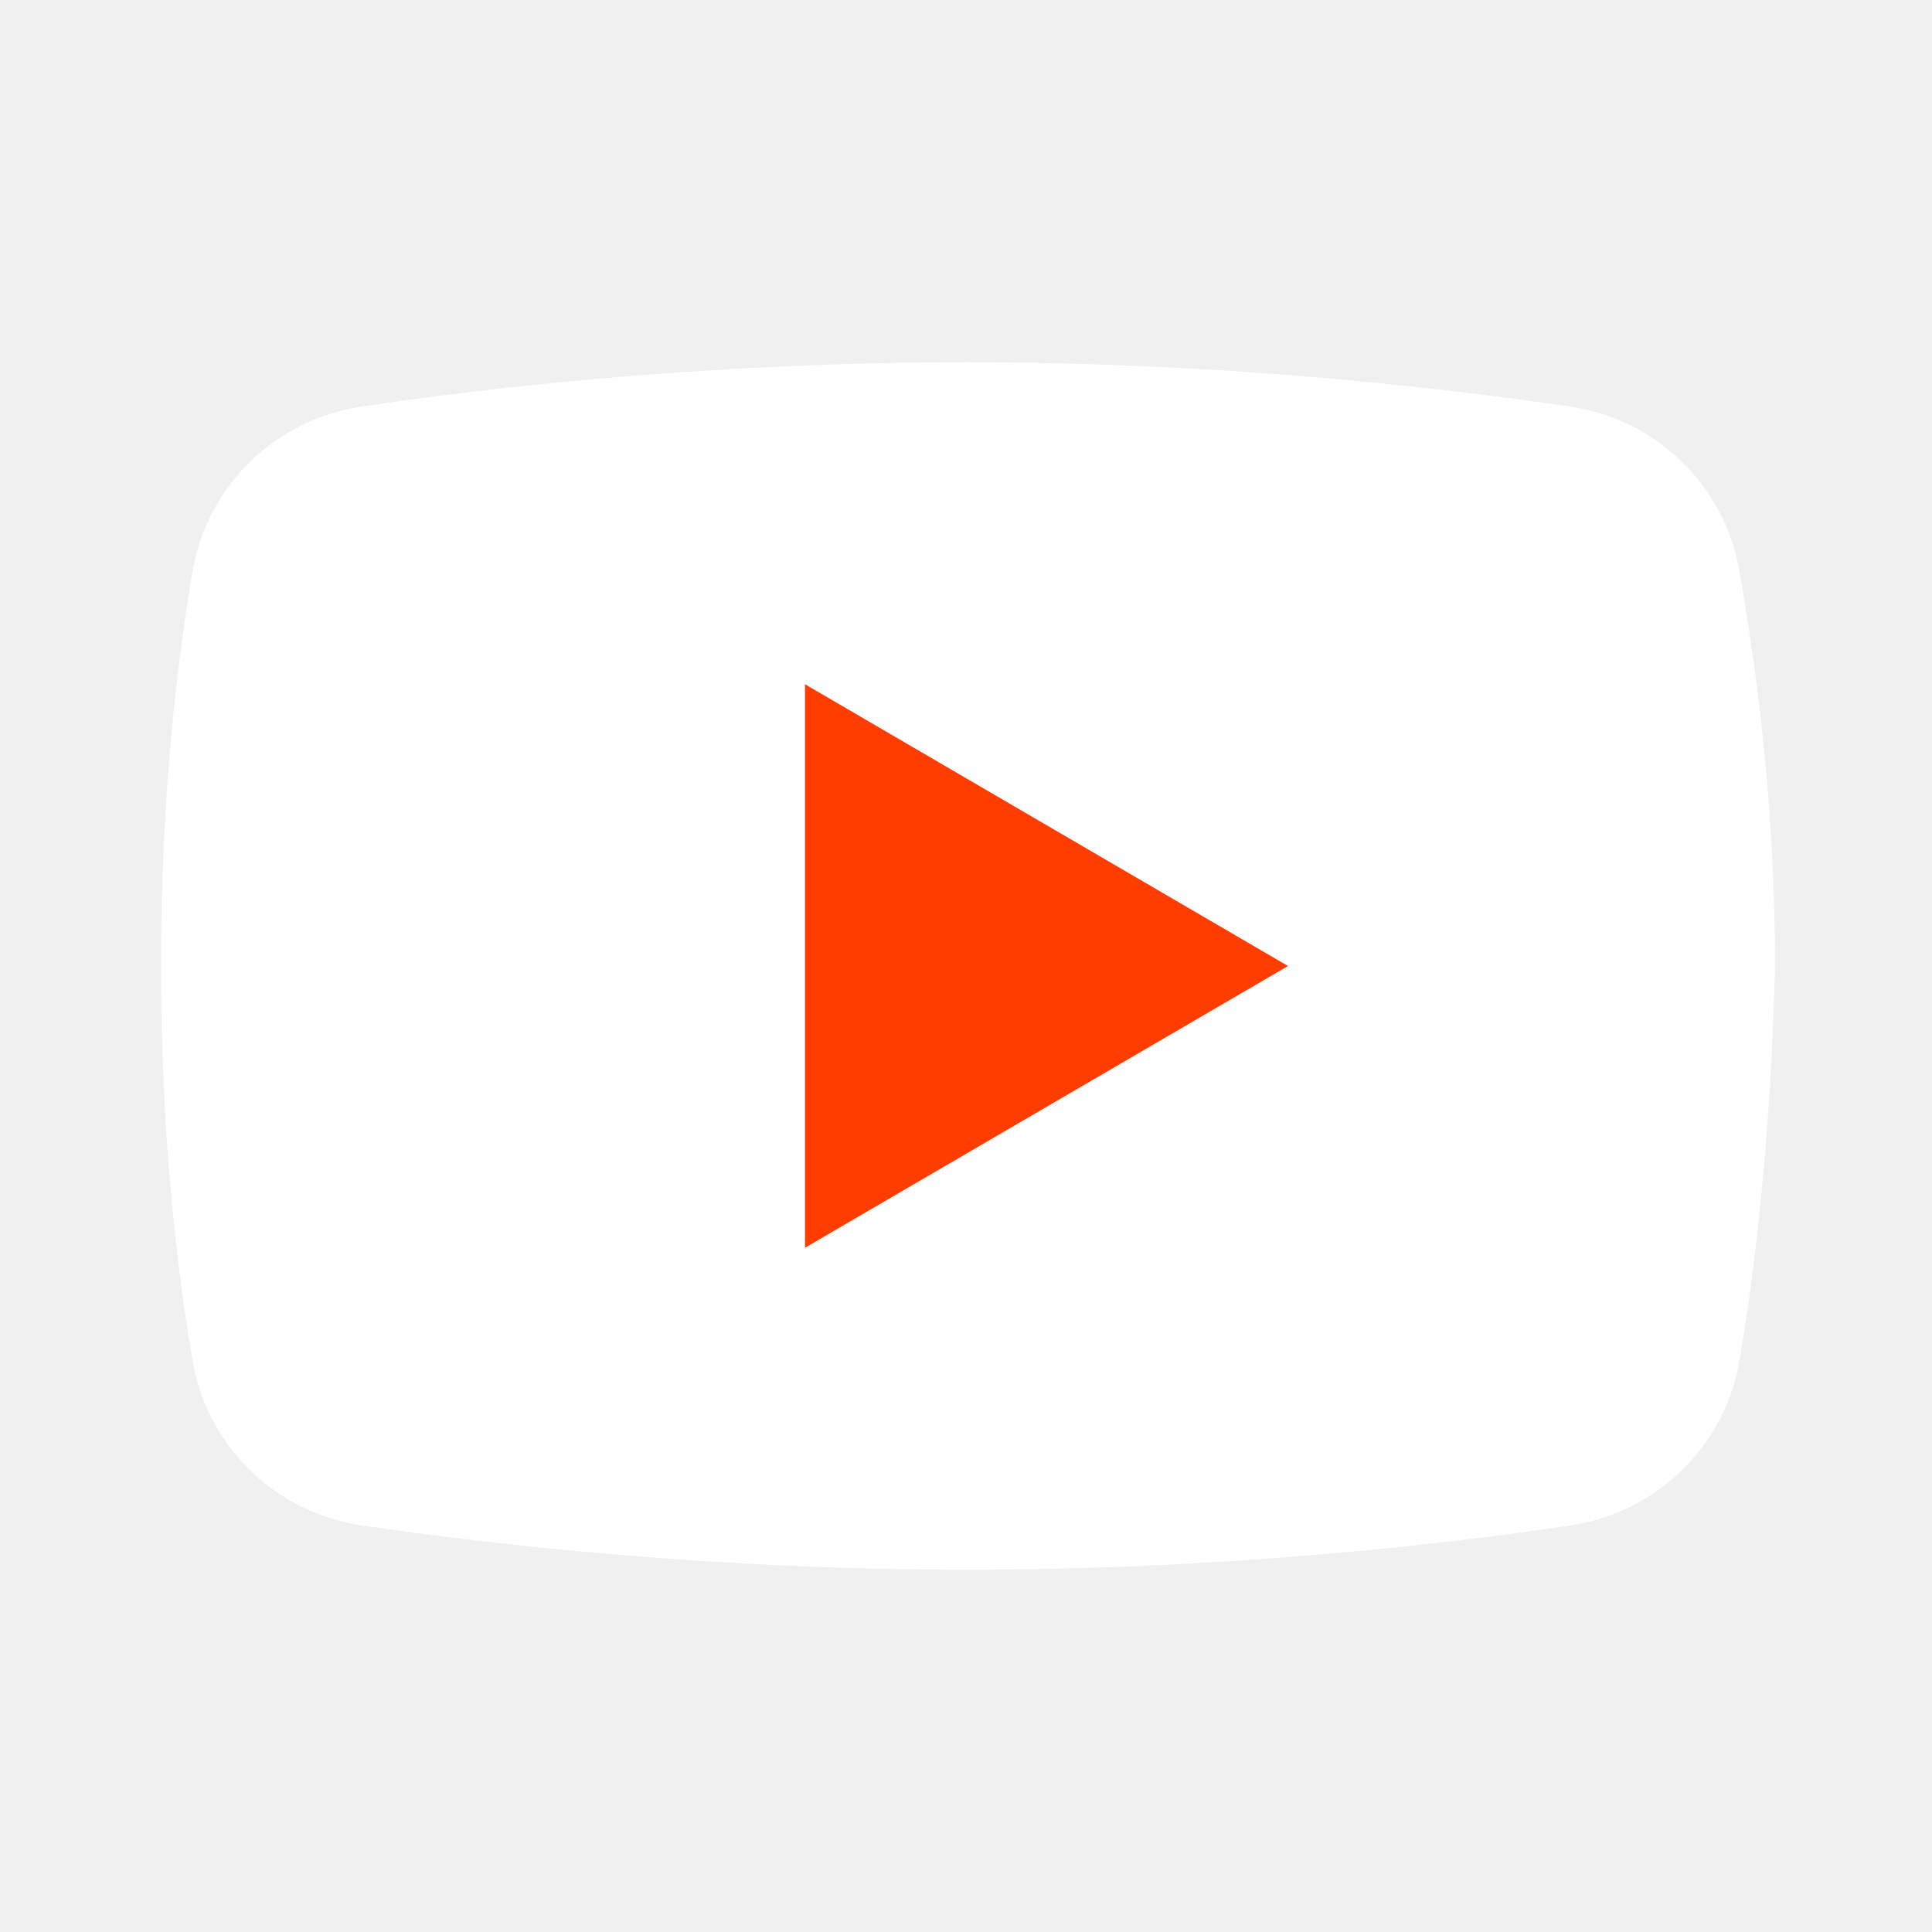
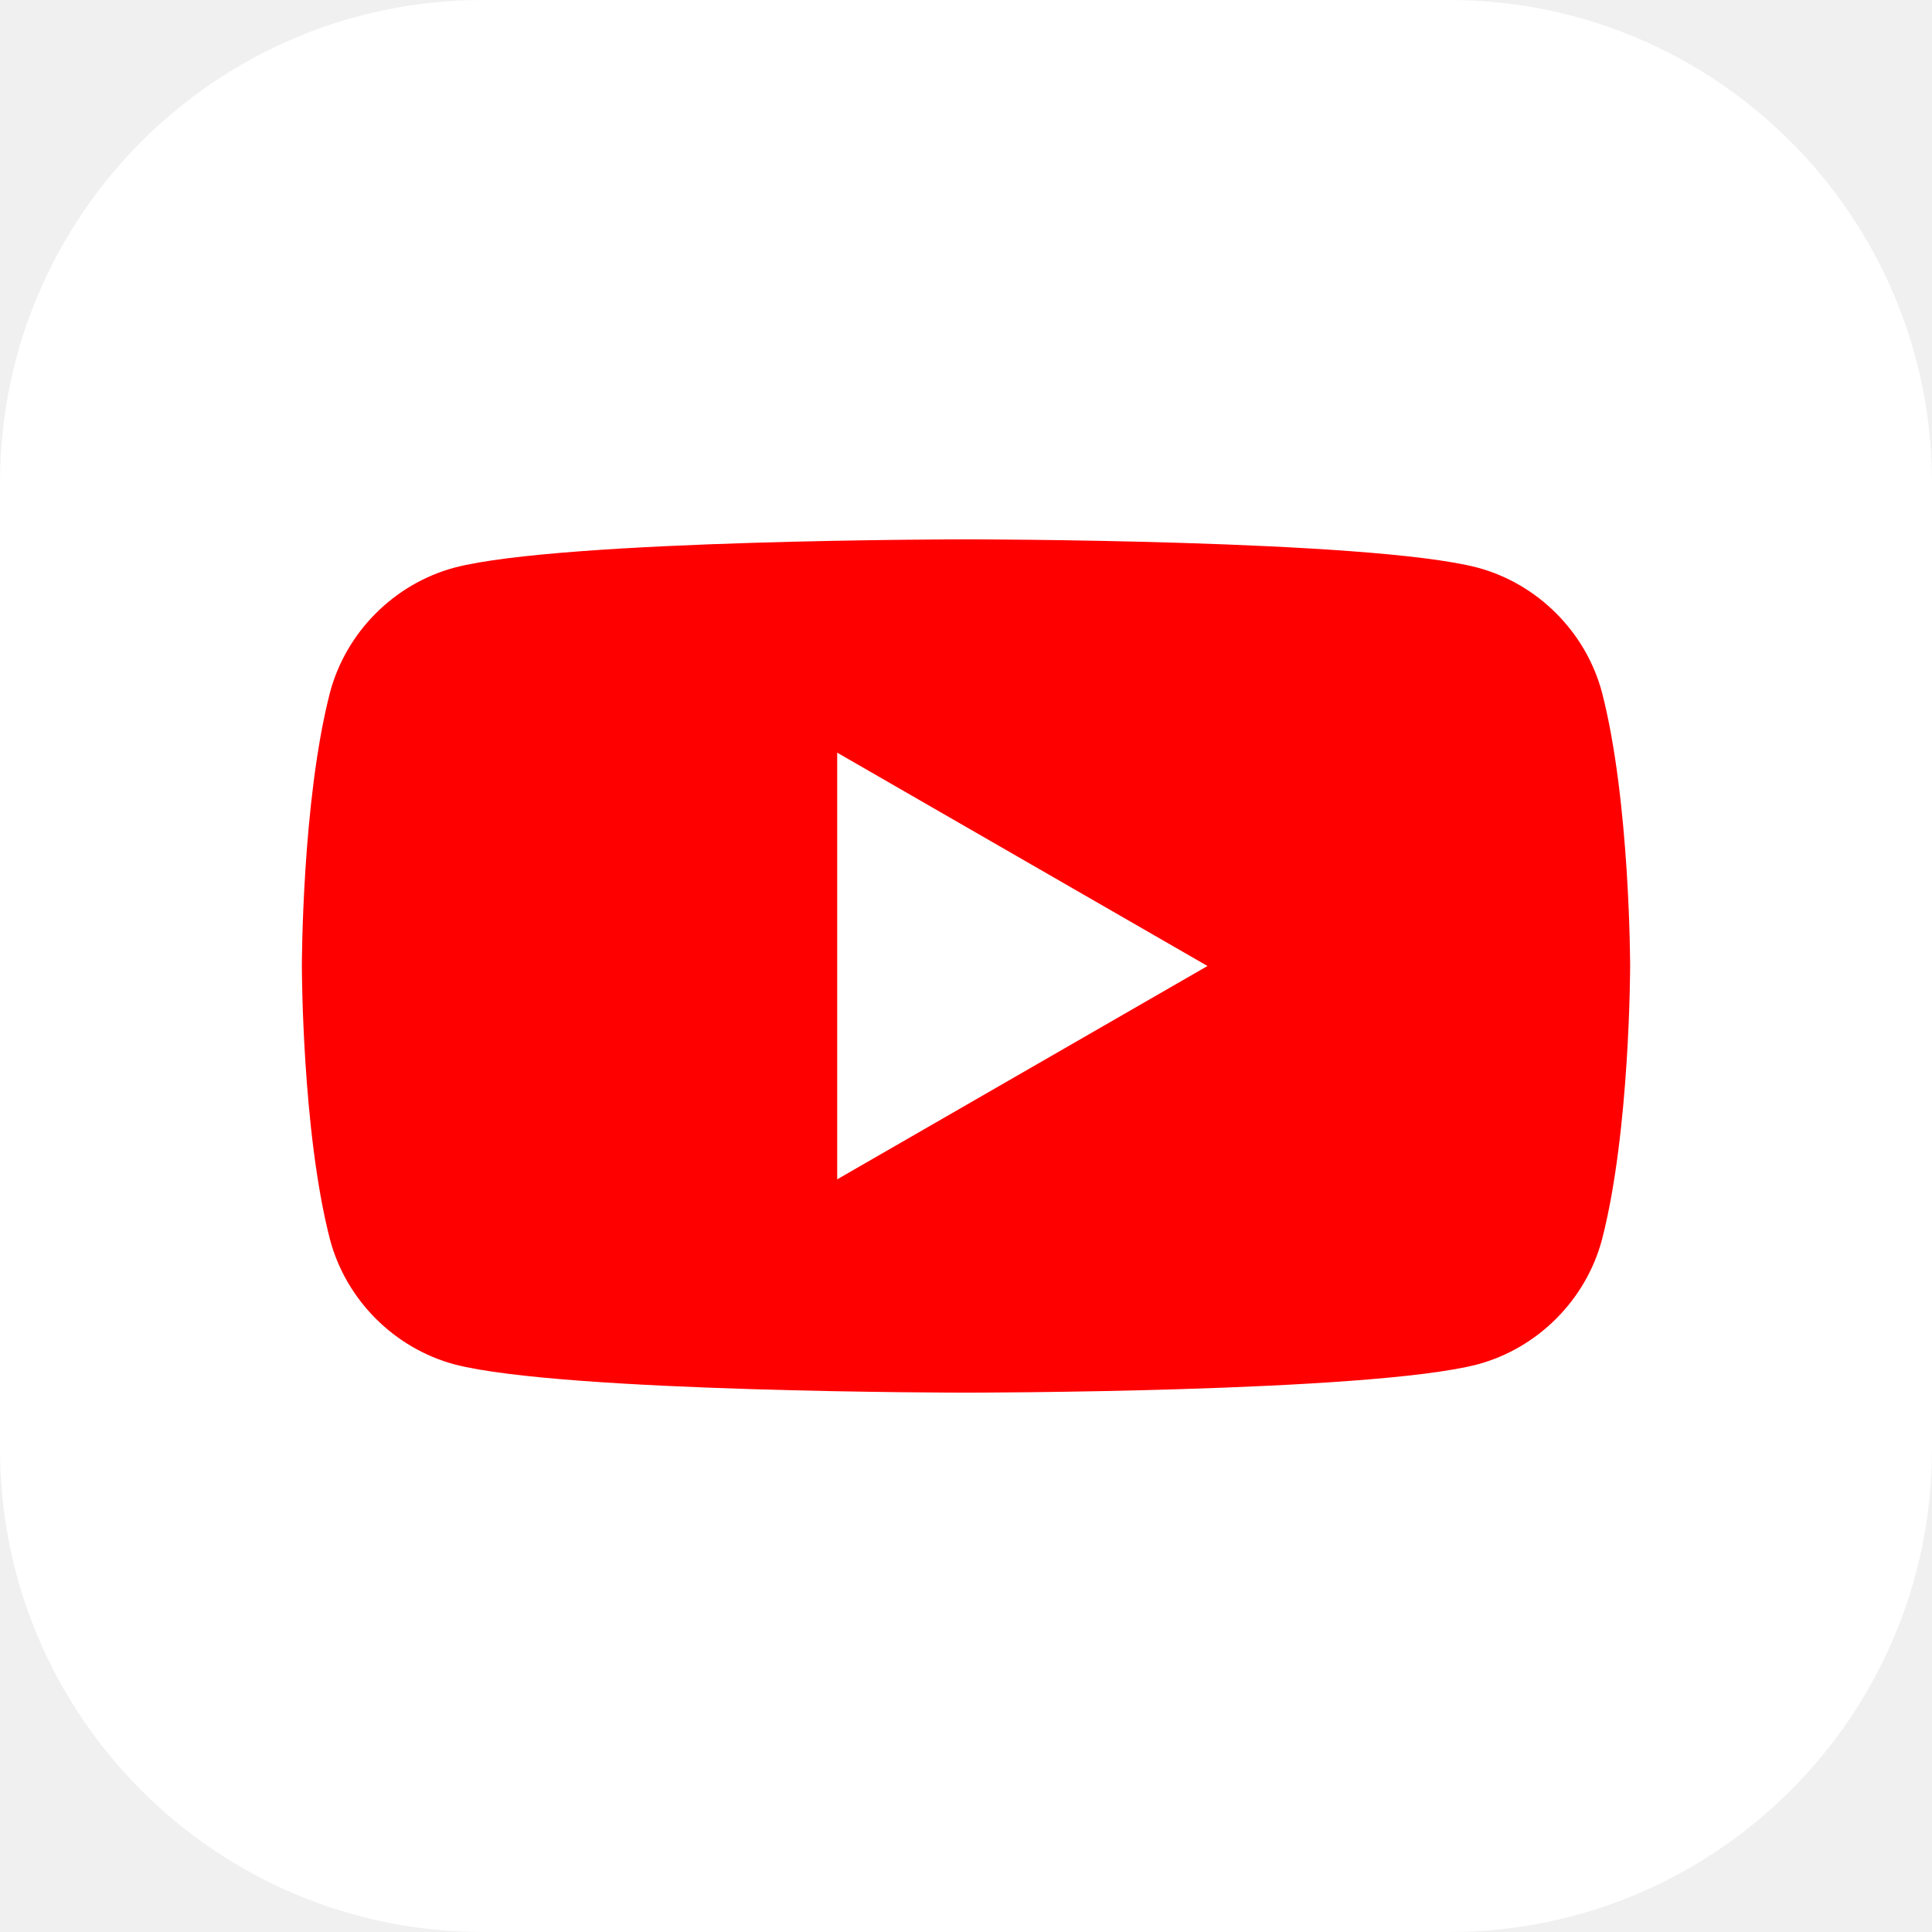
- <svg xmlns="http://www.w3.org/2000/svg" viewBox="0 0 48 48" width="144px" height="144px">
-   <path fill="#FFFFFF" d="M43.2,33.9c-0.4,2.1-2.1,3.7-4.2,4c-3.3,0.5-8.8,1.1-15,1.1c-6.1,0-11.6-0.6-15-1.1c-2.1-0.3-3.8-1.9-4.2-4C4.4,31.6,4,28.2,4,24c0-4.2,0.4-7.6,0.8-9.9c0.4-2.1,2.1-3.7,4.2-4C12.3,9.6,17.8,9,24,9c6.2,0,11.6,0.6,15,1.1c2.1,0.3,3.8,1.9,4.2,4c0.4,2.3,0.9,5.7,0.9,9.9C44,28.2,43.6,31.6,43.2,33.9z" />
-   <path fill="#FF3D00" d="M20 31L20 17 32 24z" />
+ <svg xmlns="http://www.w3.org/2000/svg" viewBox="0 0 48 48" width="144" height="144" role="img" aria-label="YouTube">
+   <rect width="48" height="48" rx="12" fill="#FFFFFF" />
+   <path fill="#FF0000" d="M39.8 17.2c-.4-1.5-1.6-2.7-3.1-3.1C34 13.4 24 13.4 24 13.4s-10 0-12.7.7c-1.5.4-2.7 1.6-3.1 3.1-.7 2.7-.7 6.8-.7 6.8s0 4.1.7 6.8c.4 1.5 1.6 2.7 3.1 3.1 2.7.7 12.7.7 12.7.7s10 0 12.7-.7c1.5-.4 2.7-1.6 3.1-3.1.7-2.7.7-6.8.7-6.8s0-4.1-.7-6.8z" />
+   <path fill="#FFFFFF" d="M20.8 29.3V18.7L30 24l-9.2 5.3z" />
</svg>
